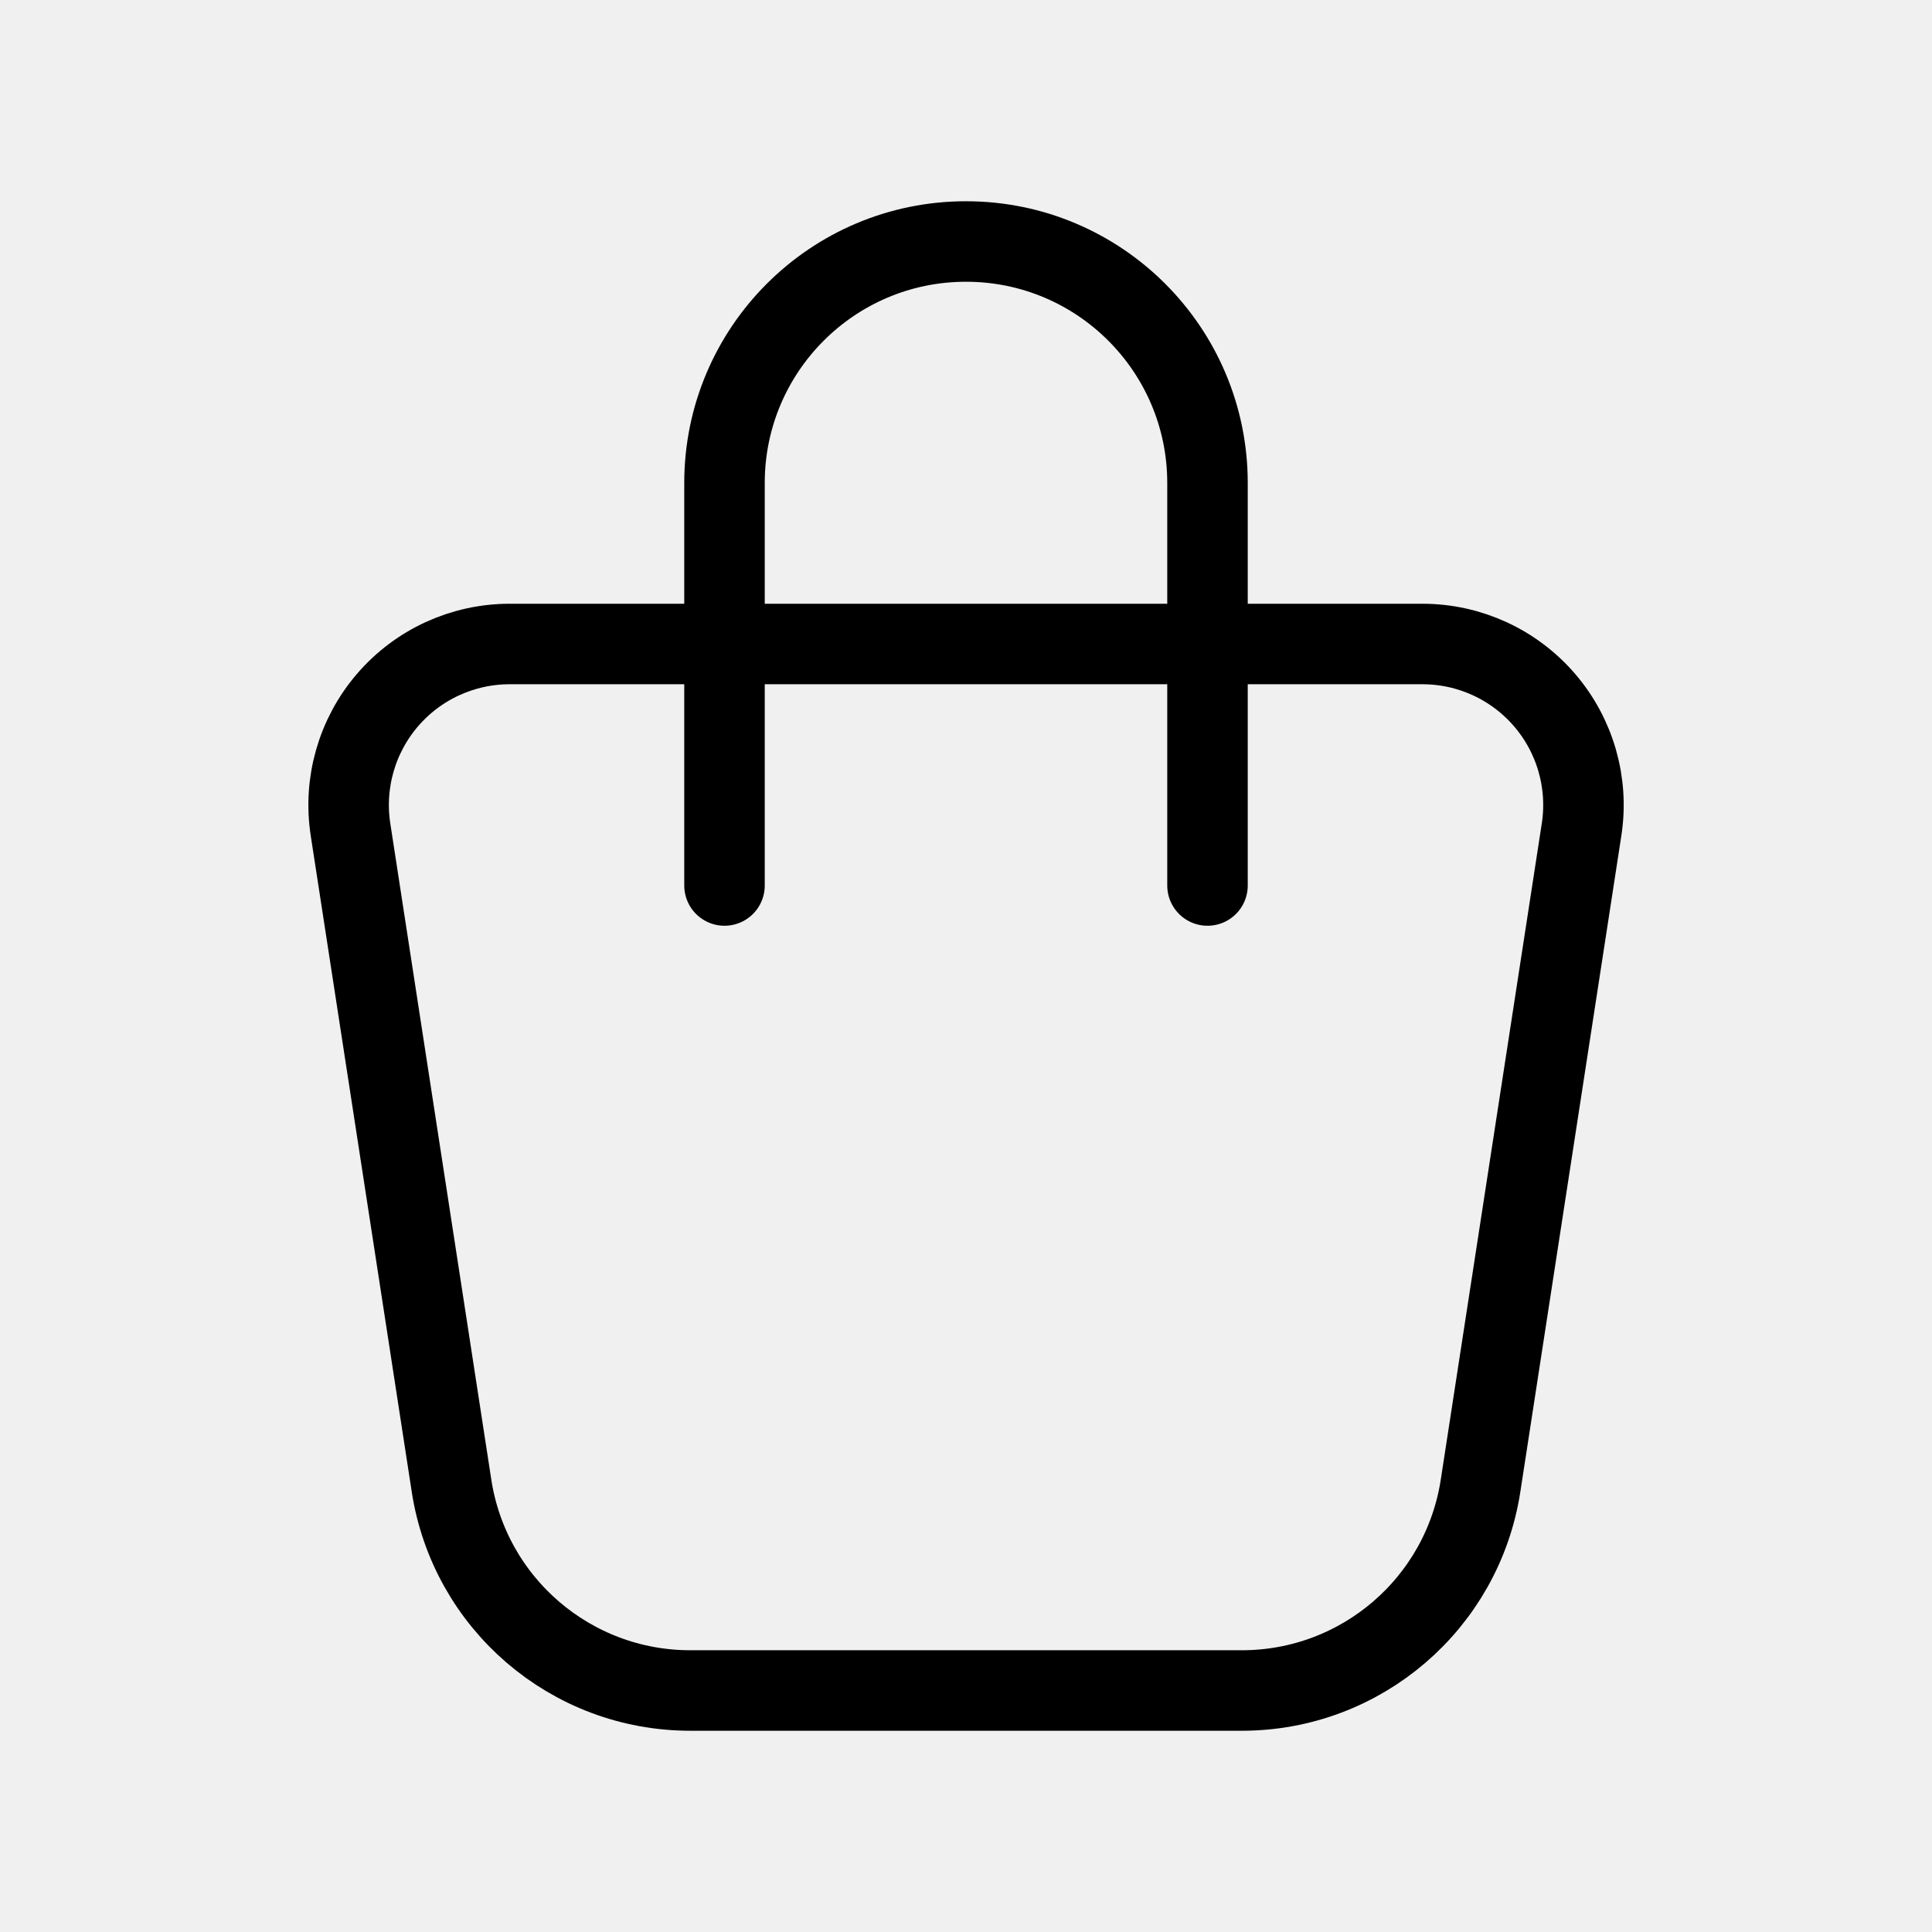
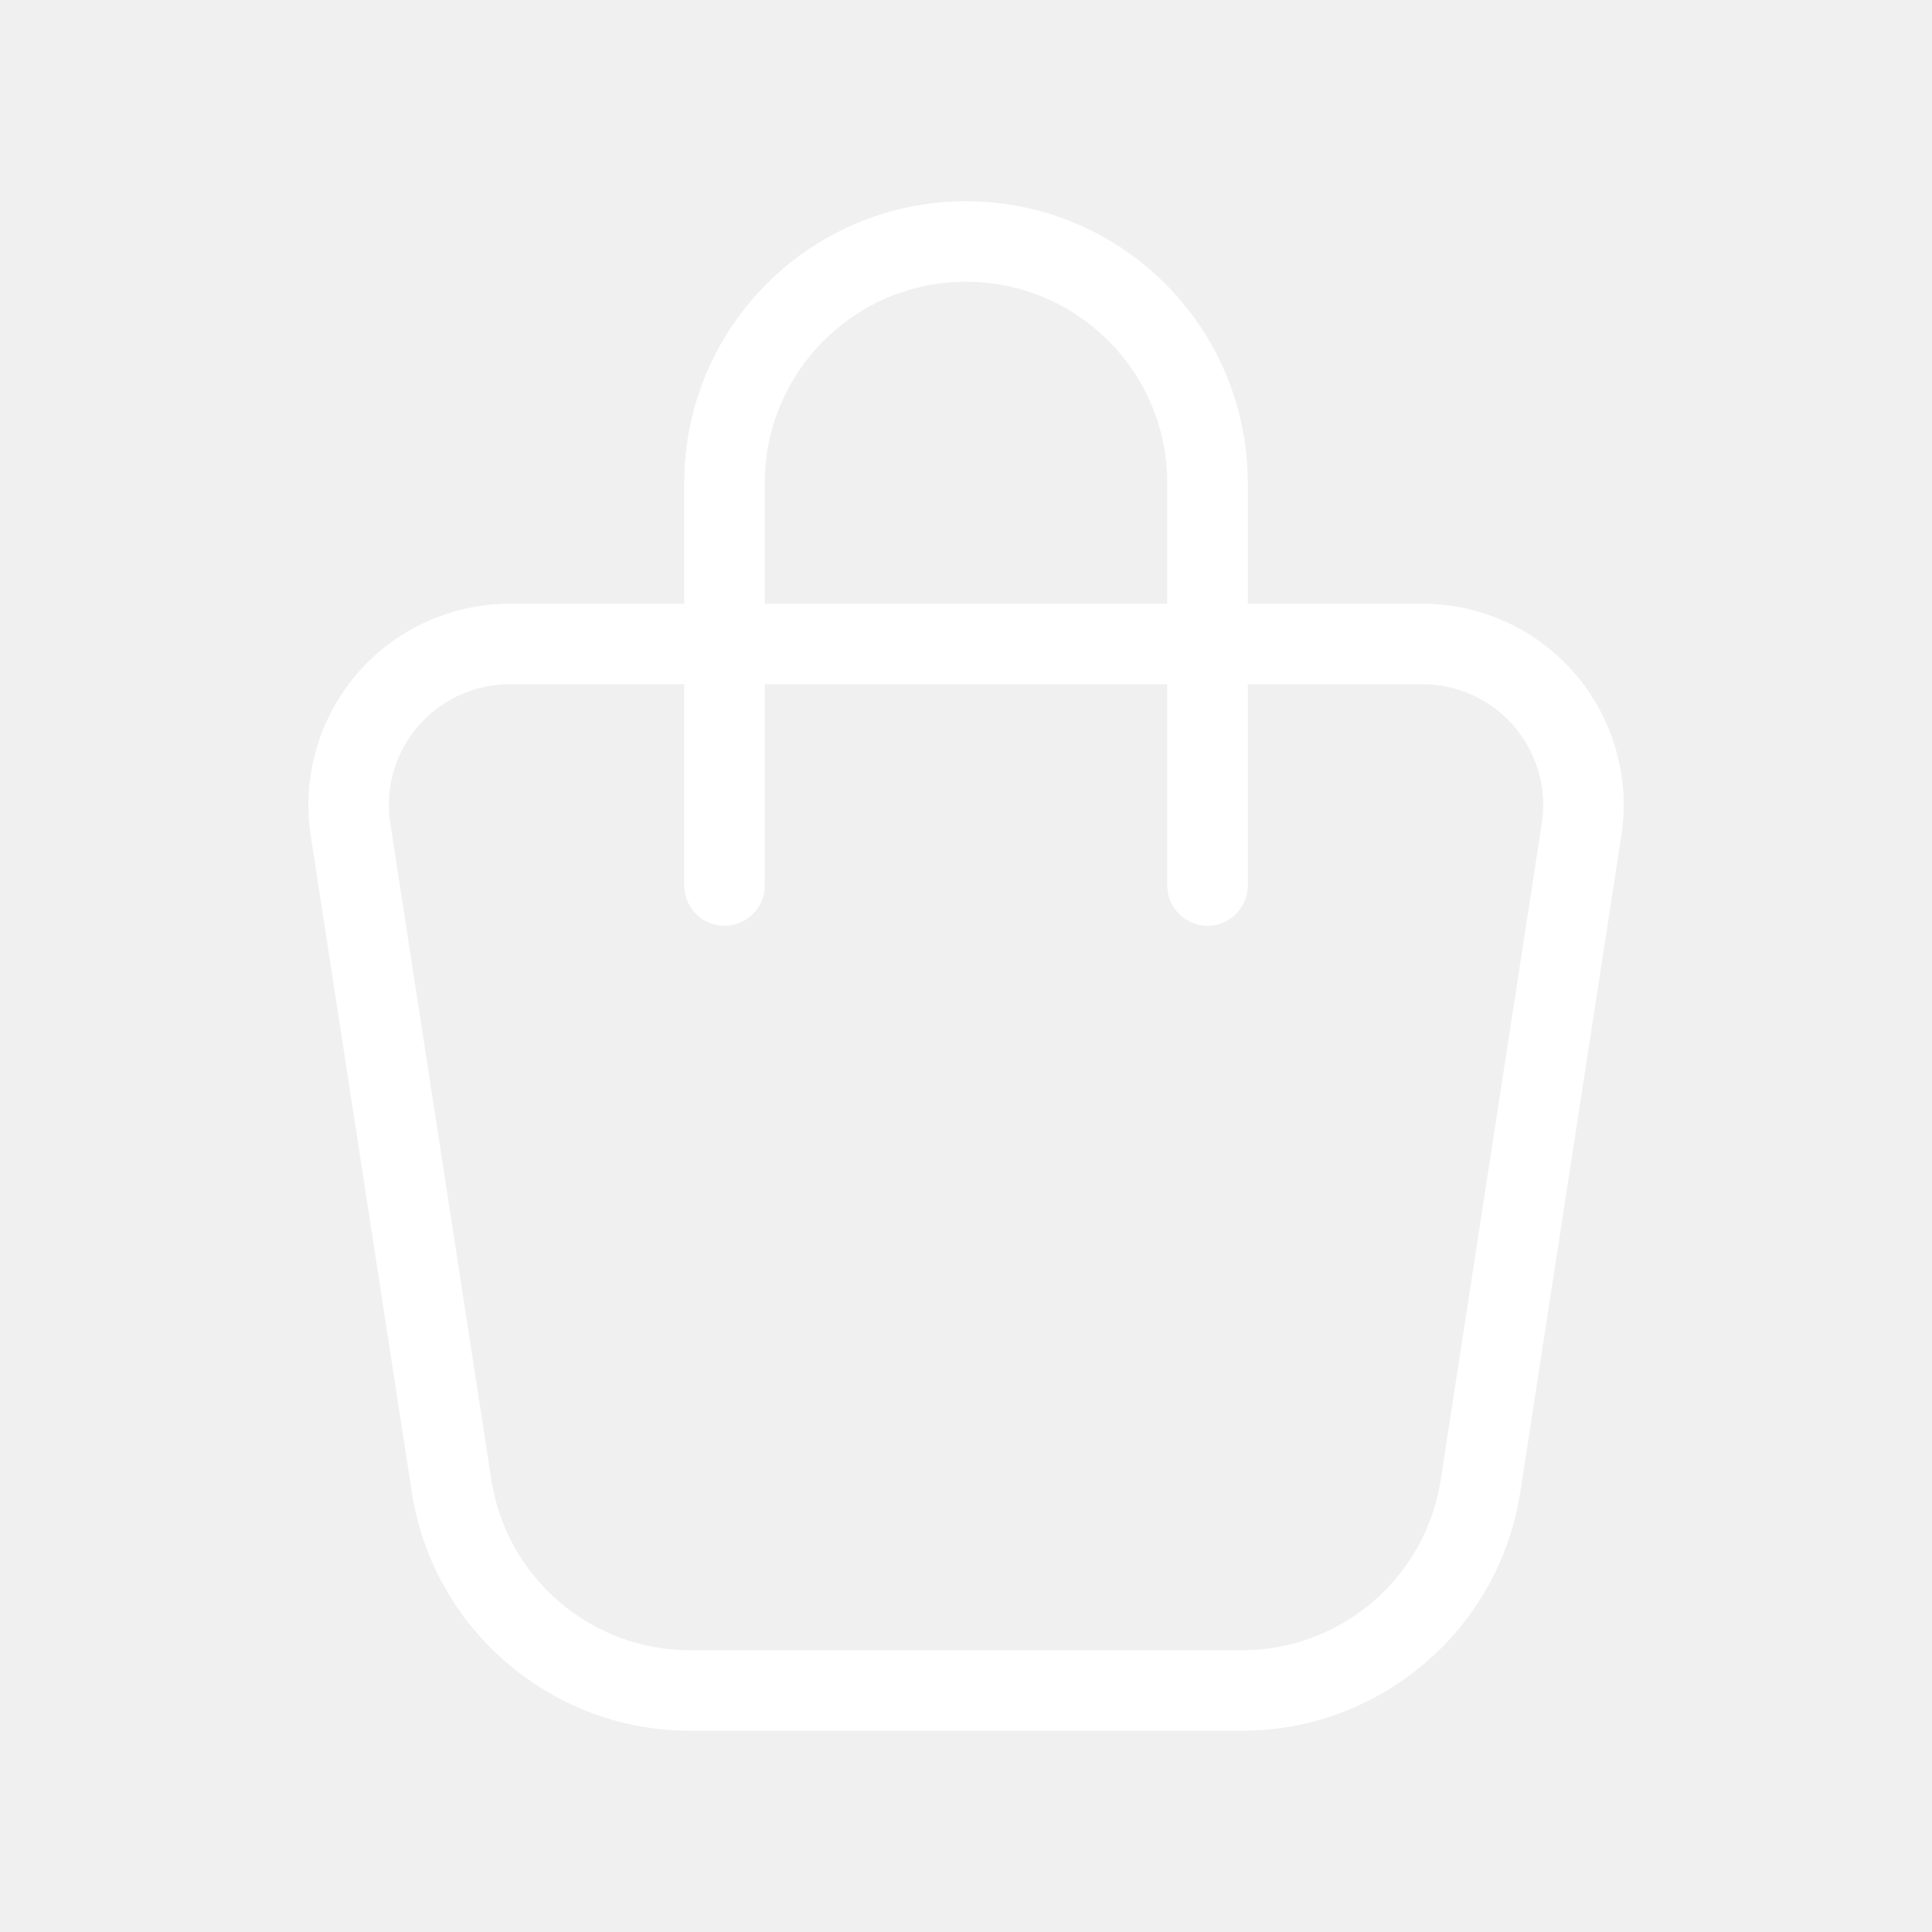
<svg xmlns="http://www.w3.org/2000/svg" class="icon icon-tabler icon-tabler-shopping-bag" width="24" height="24" viewBox="0 0 24 24" stroke-width="1" stroke="currentColor" fill="none" stroke-linecap="round" stroke-linejoin="round">
  <path stroke="none" d="M0 0h24v24H0z" fill="none" />
-   <path d="M6.331 8h11.339a2 2 0 0 1 1.977 2.304l-1.255 8.152a3 3 0 0 1 -2.966 2.544h-6.852a3 3 0 0 1 -2.965 -2.544l-1.255 -8.152a2 2 0 0 1 1.977 -2.304z" />
-   <path d="M9 11v-5a3 3 0 0 1 6 0v5" />
+   <path stroke="white" d="M6.331 8h11.339a2 2 0 0 1 1.977 2.304l-1.255 8.152a3 3 0 0 1 -2.966 2.544h-6.852a3 3 0 0 1 -2.965 -2.544l-1.255 -8.152a2 2 0 0 1 1.977 -2.304z" />
+   <path stroke="white" d="M9 11v-5a3 3 0 0 1 6 0v5" />
</svg>
